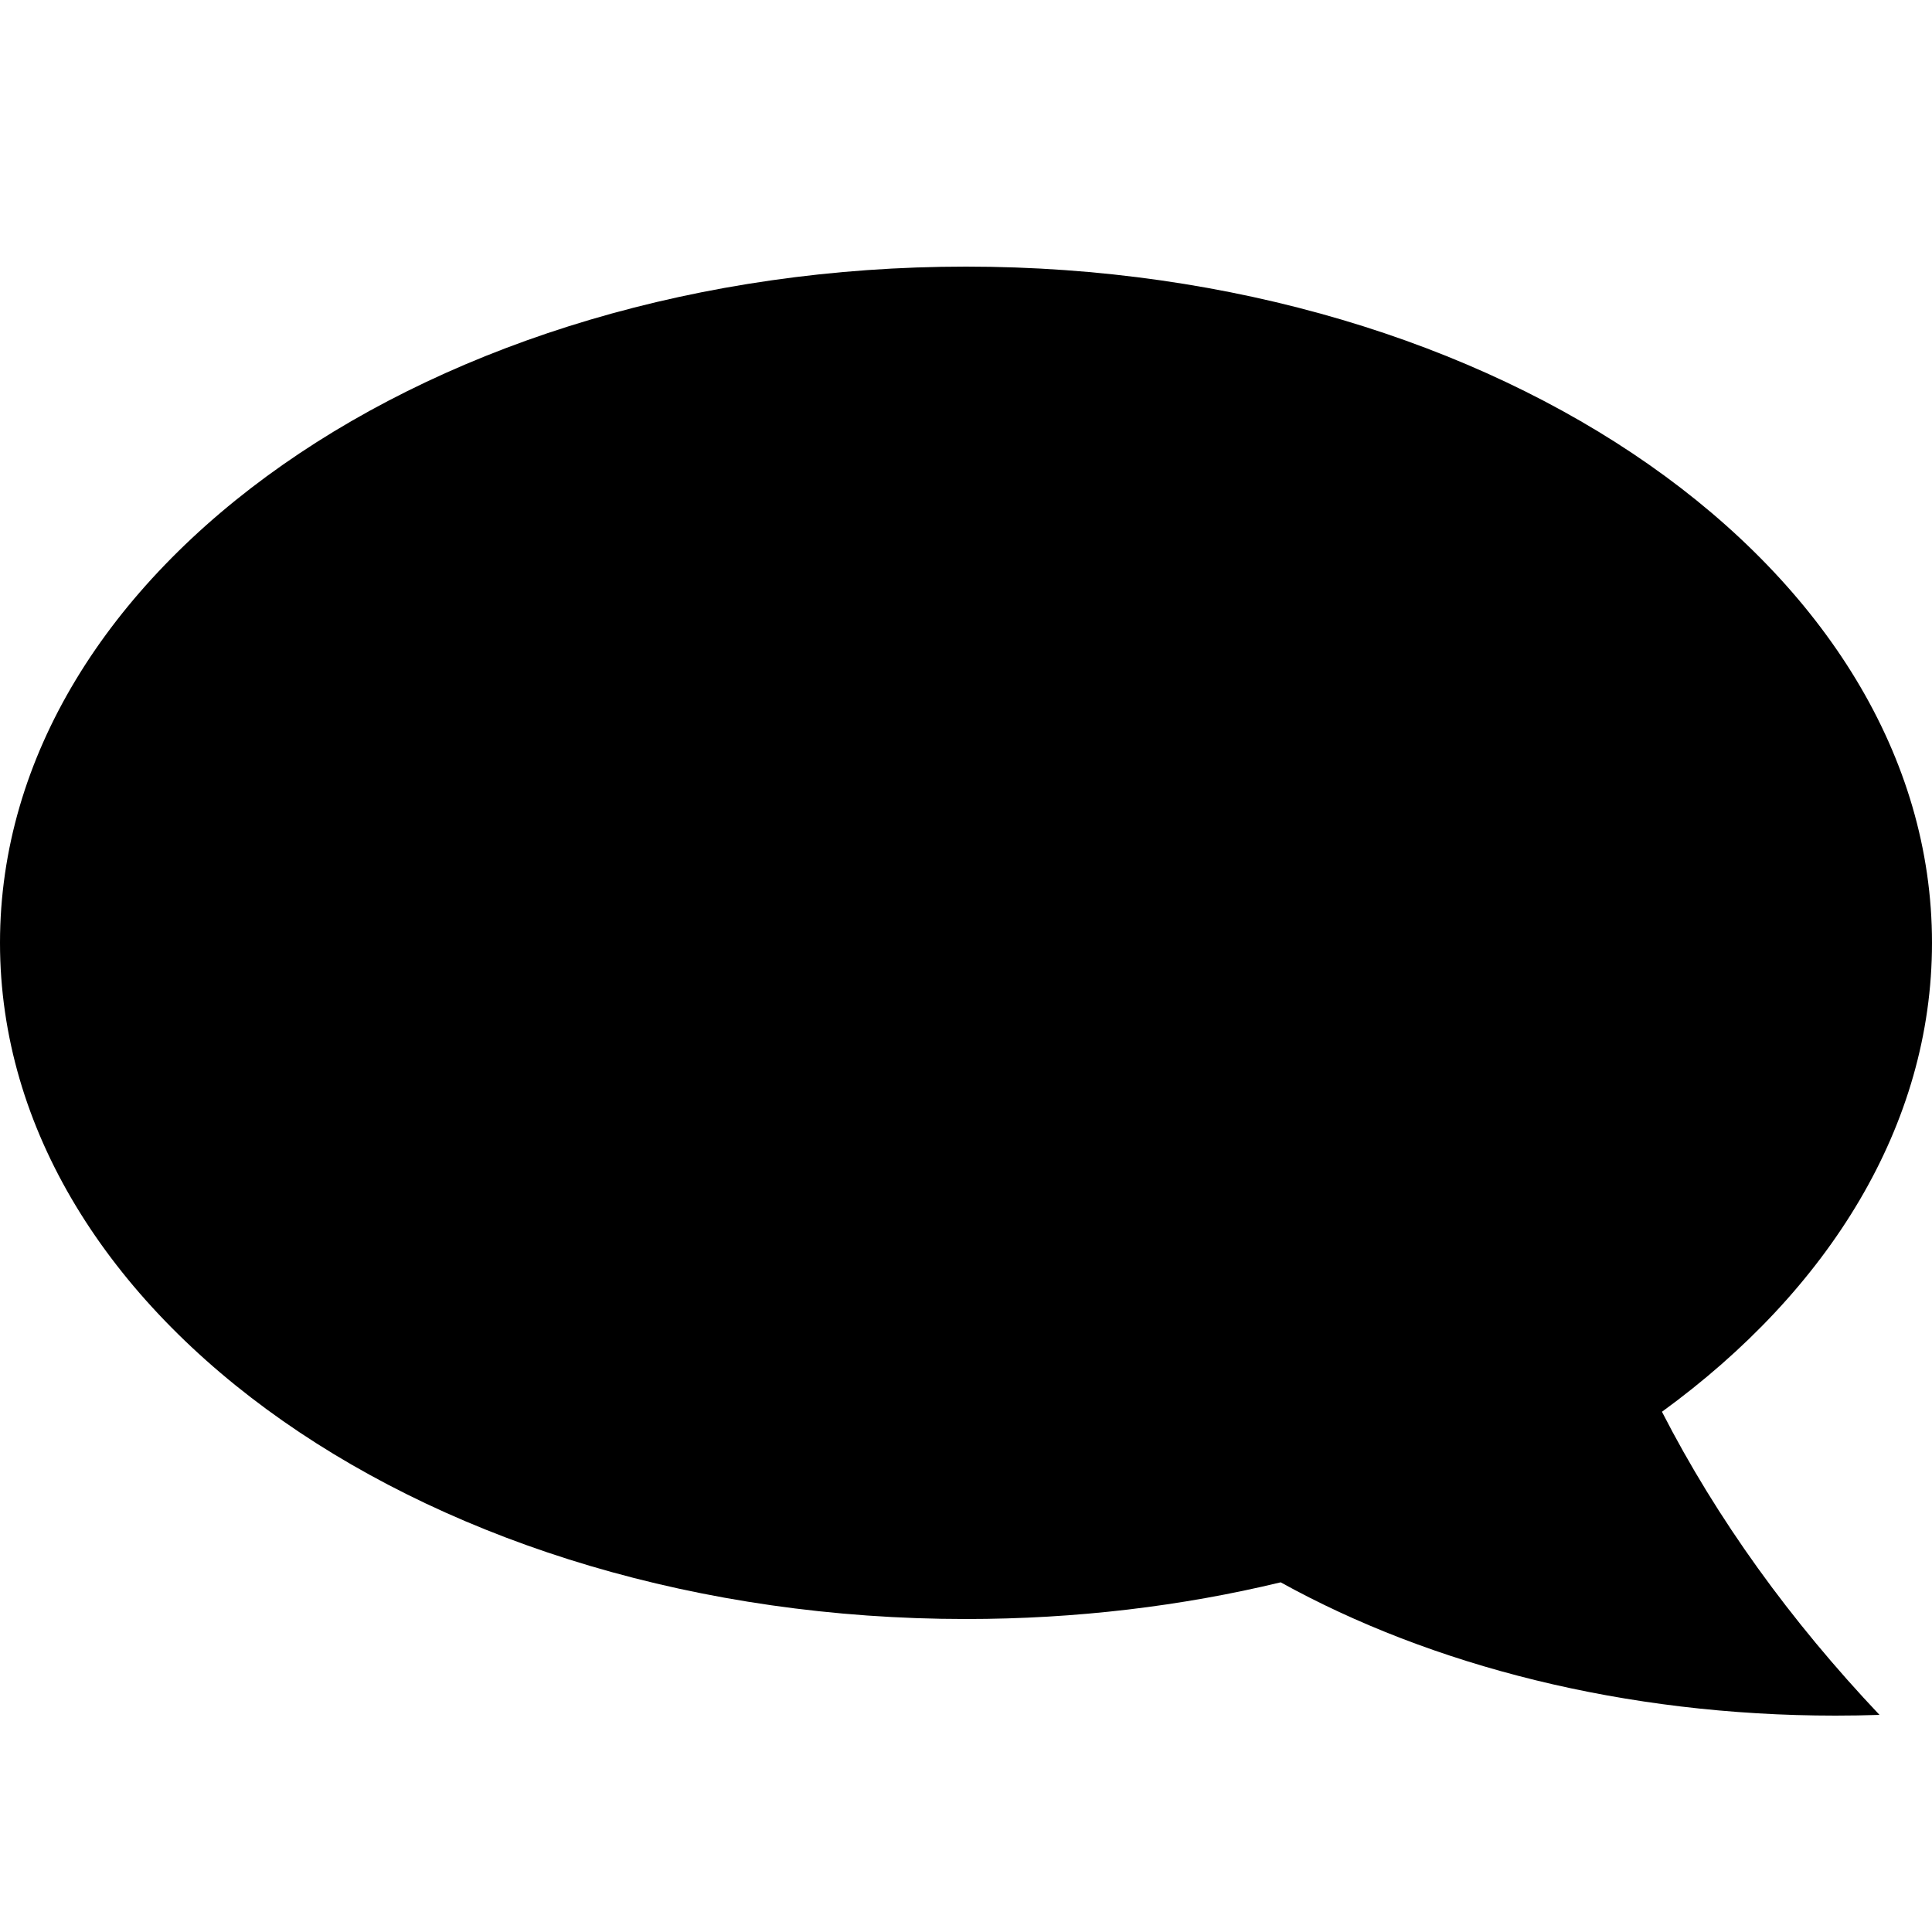
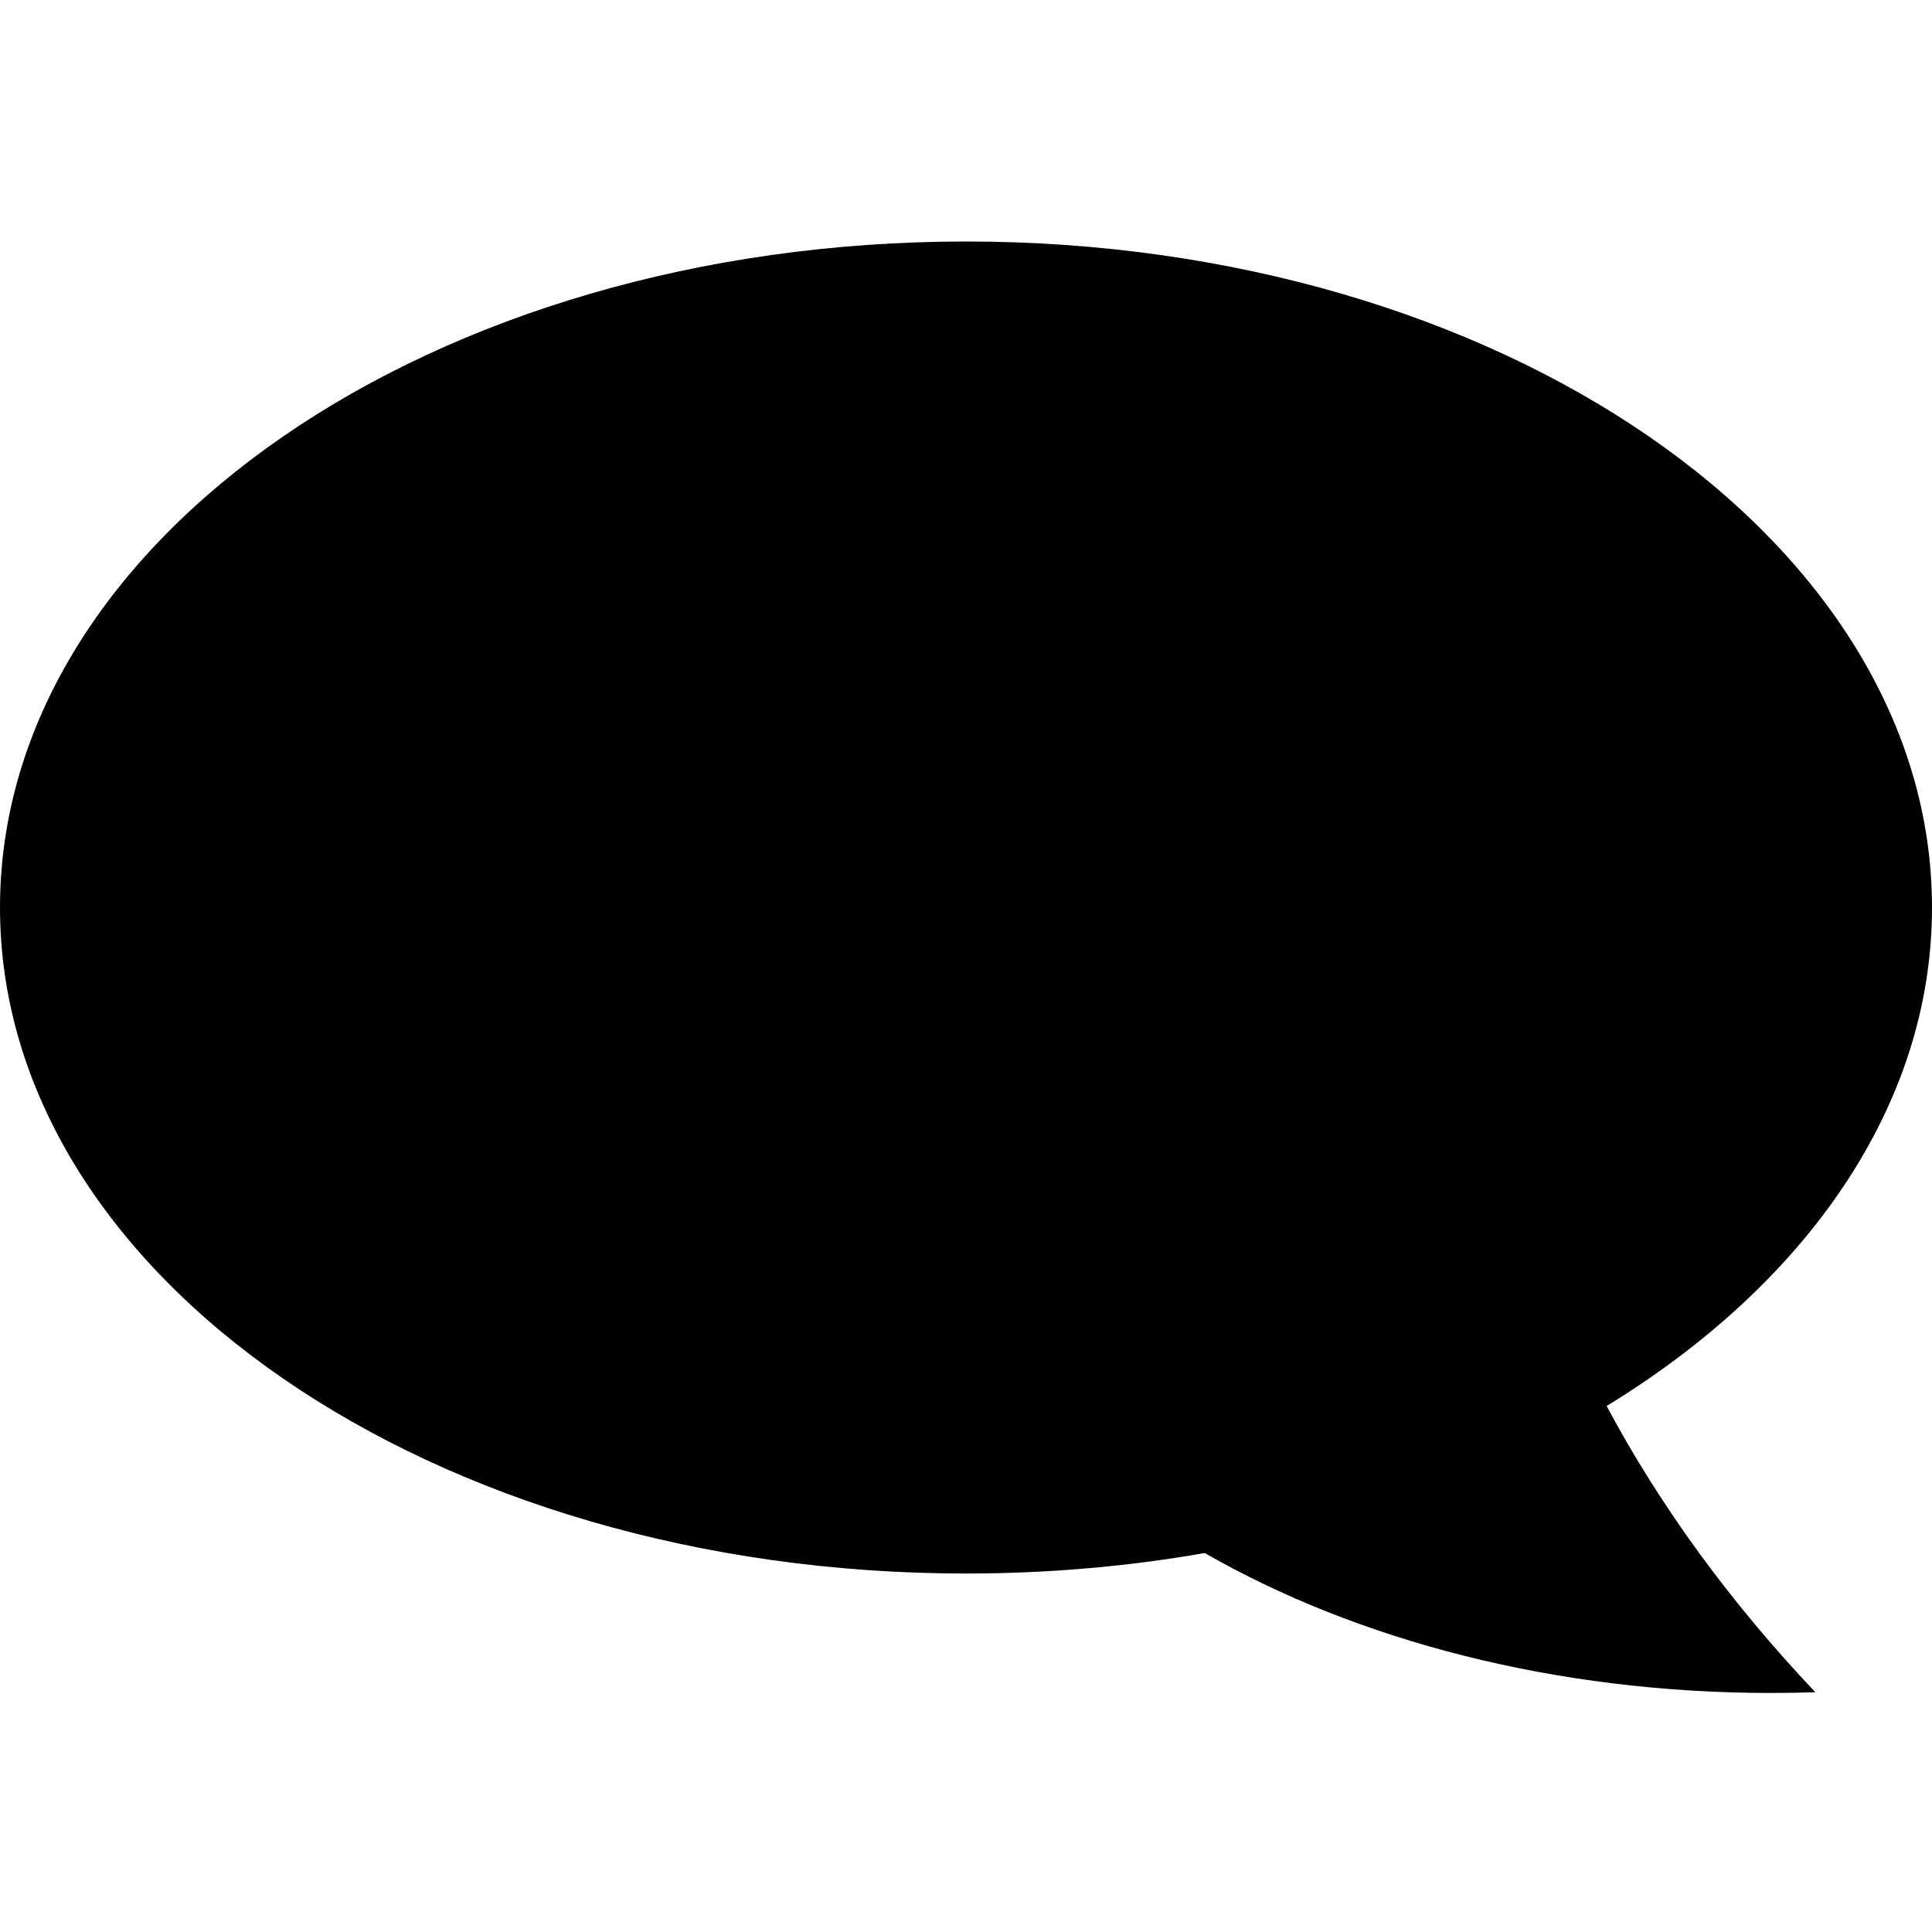
- <svg xmlns="http://www.w3.org/2000/svg" width="500px" height="500px" viewBox="0 0 500 500" version="1.1">
+ <svg xmlns="http://www.w3.org/2000/svg" width="512px" height="512px" viewBox="0 0 512 512" version="1.1">
  <defs />
  <g id="Page-1" stroke="none" stroke-width="1" fill="none" fill-rule="evenodd">
-     <g id="alert-neutral" fill="#000000">
-       <path d="M331.439,409.505 C305.911,415.659 278.513,419 250,419 C111.929,419 0,340.65 0,244 C0,147.35 111.929,69 250,69 C388.071,69 500,147.35 500,244 C500,291.126 473.389,333.901 430.112,365.365 C444.346,393.124 463.328,419.416 486.413,443.81 L486.413,443.81 C482.632,443.936 478.827,444 475,444 C420.429,444 370.396,431.049 331.439,409.505 Z" id="Oval-1" />
+     <g id="msg-neutral" fill="#000000">
+       <path d="M319.262,411.57 C299.029,415.116 277.834,417 256,417 C114.615,417 0,337.978 0,240.5 C0,143.022 114.615,64 256,64 C397.385,64 512,143.022 512,240.5 C512,293.07 478.665,340.271 425.774,372.606 C440.067,399.386 458.691,424.796 481.086,448.462 L481.086,448.462 C477.215,448.591 473.319,448.656 469.4,448.656 C412.046,448.656 359.587,434.685 319.262,411.57 Z" id="Oval-1" />
    </g>
  </g>
</svg>
